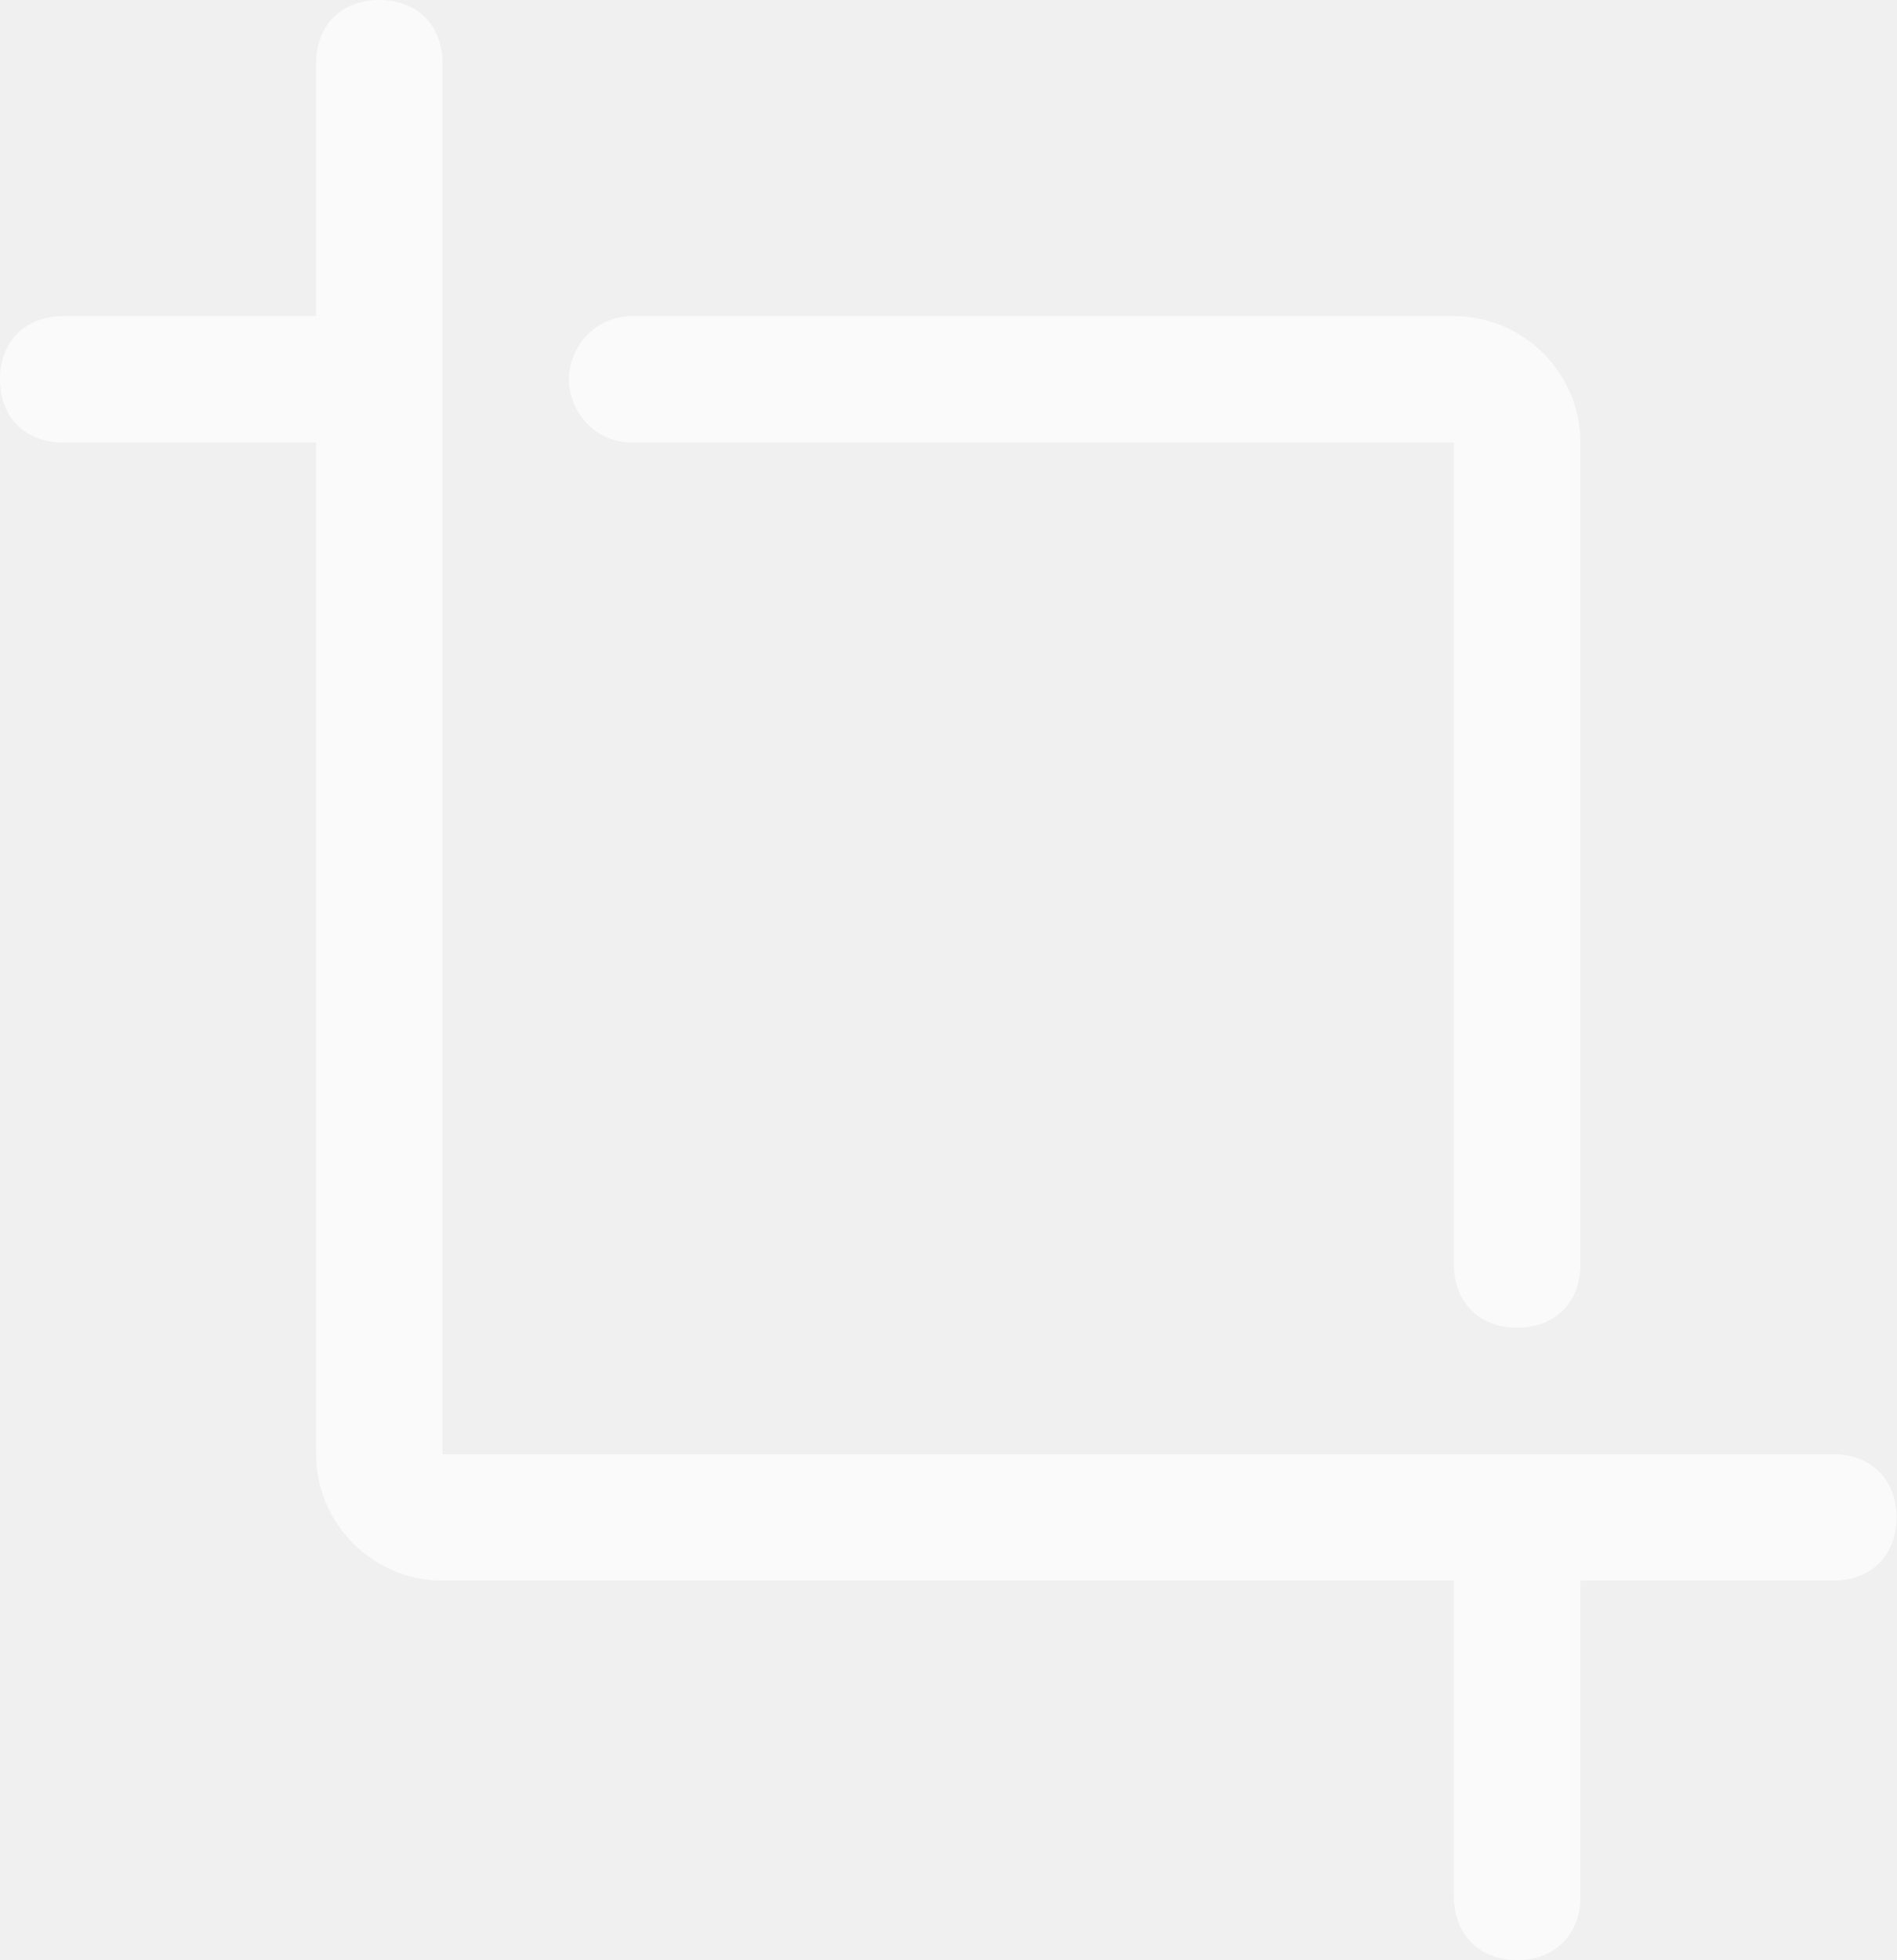
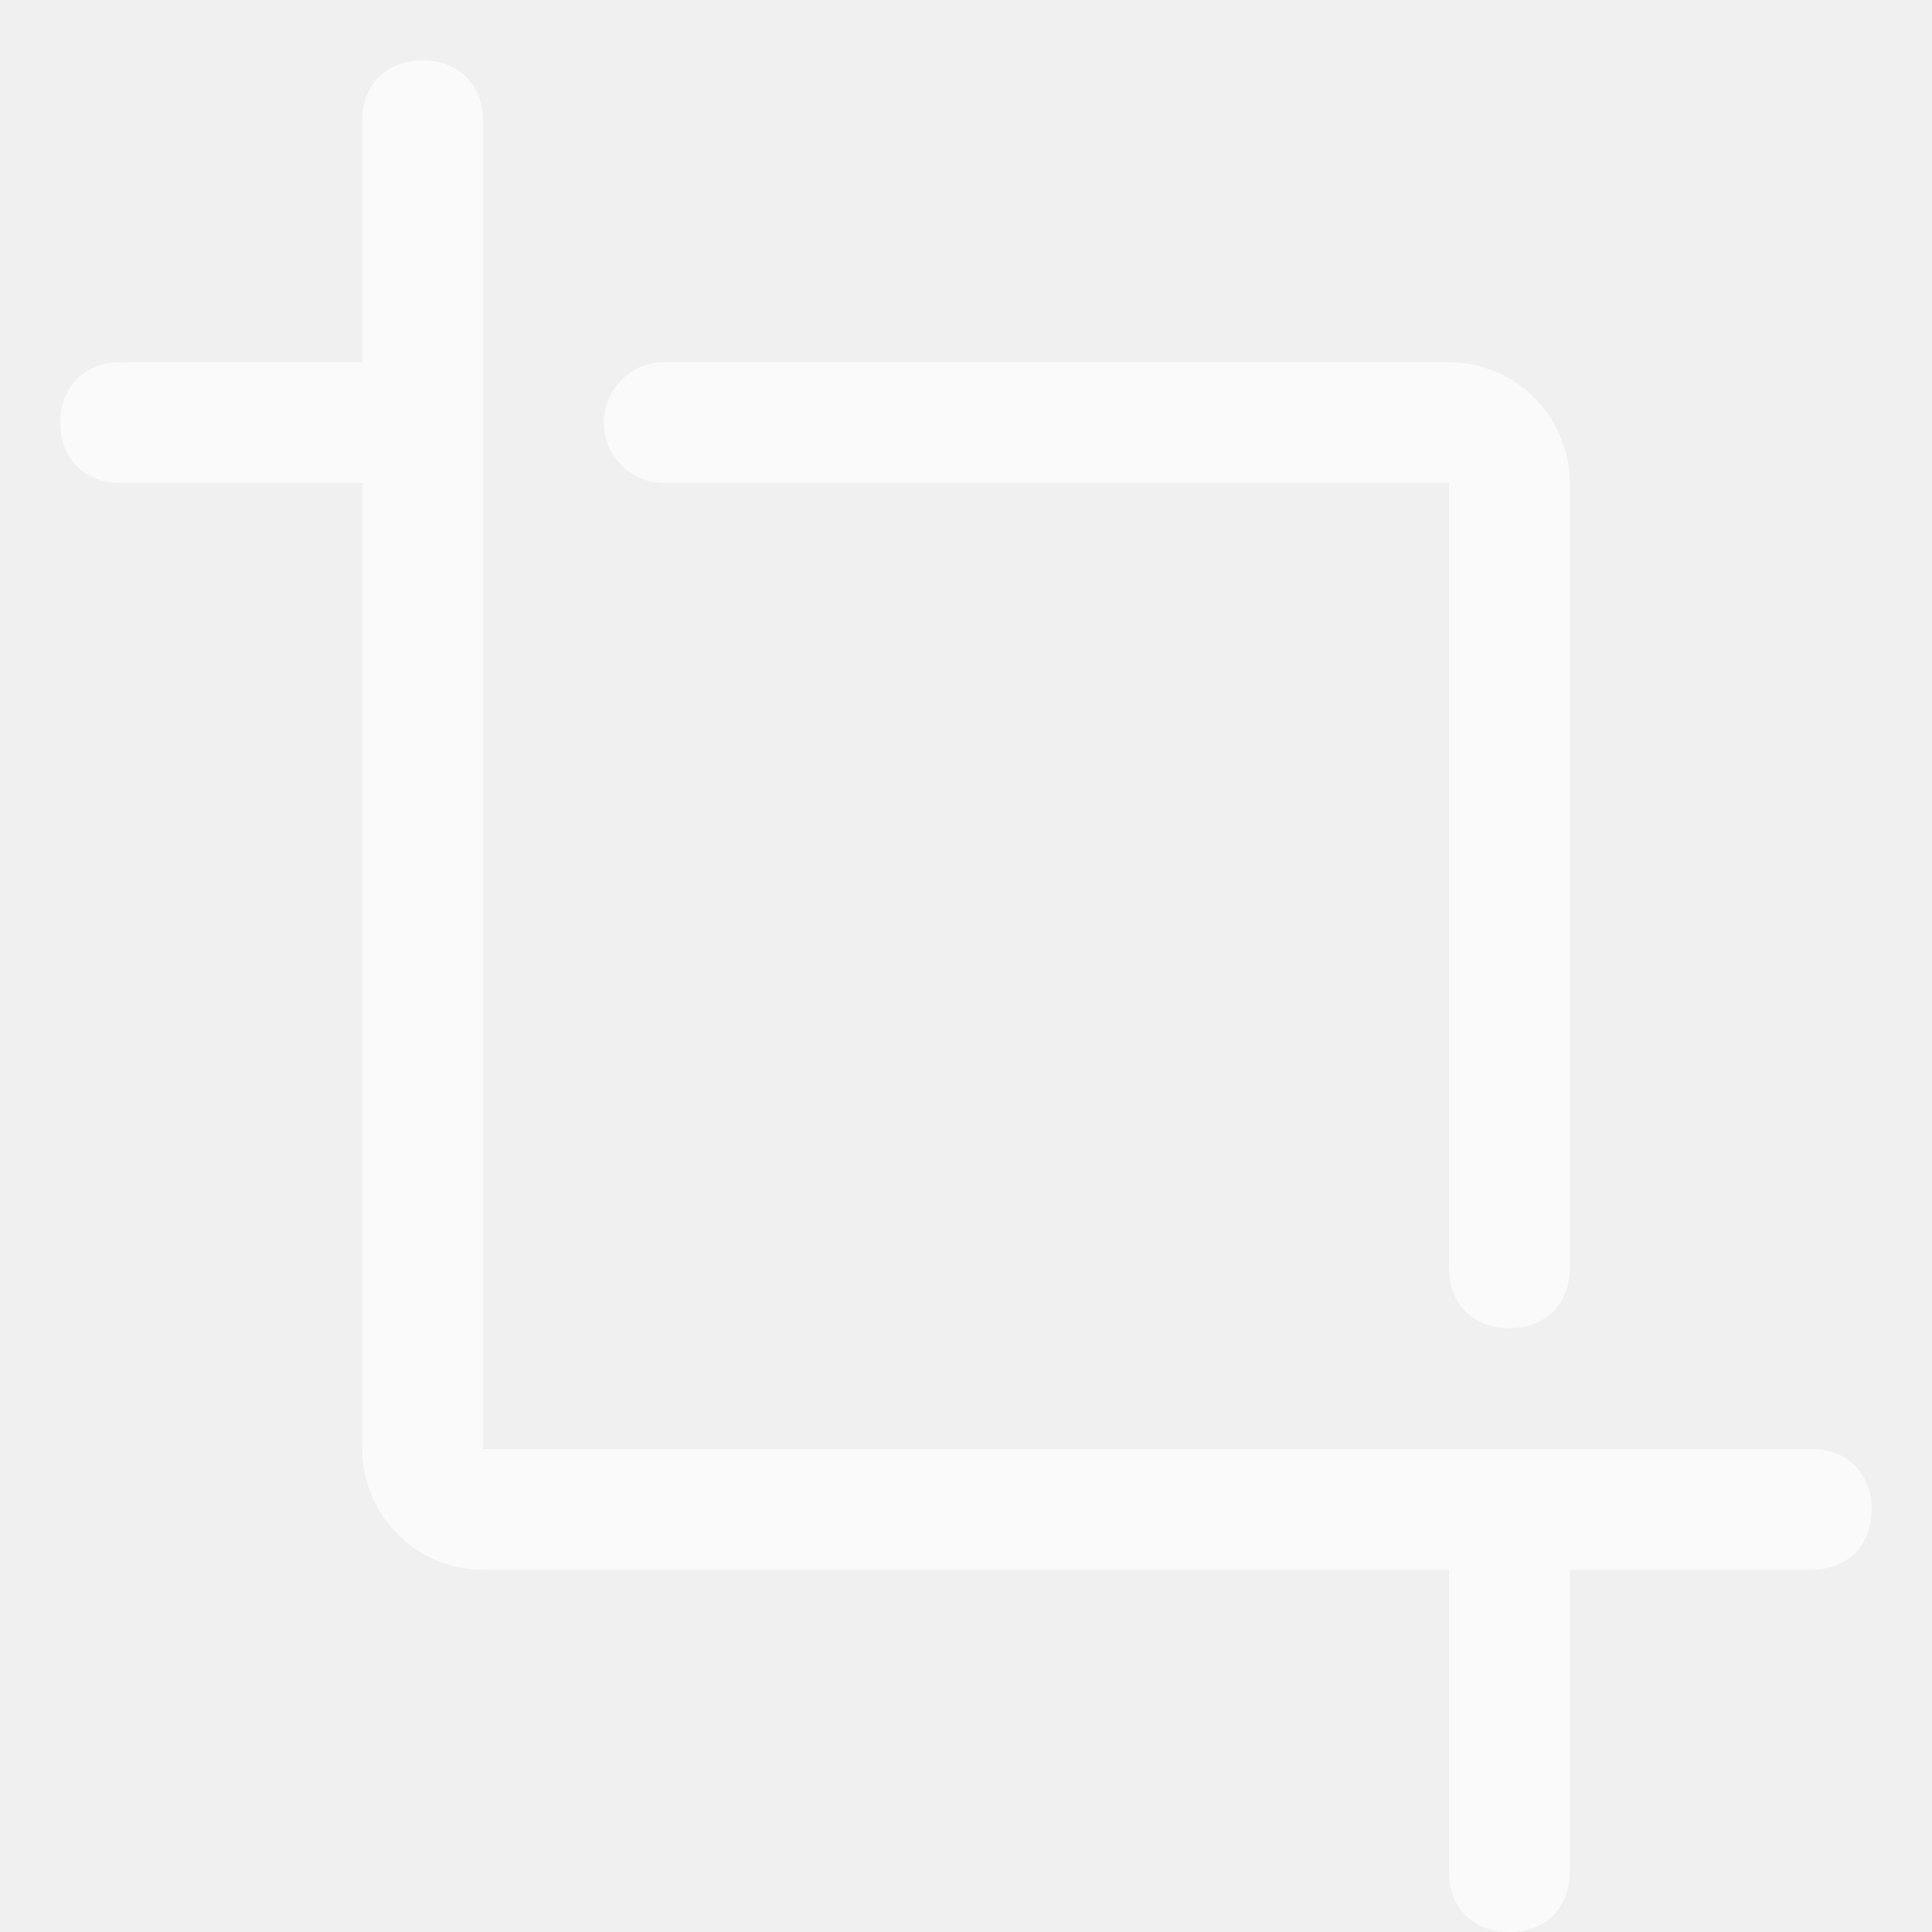
- <svg xmlns="http://www.w3.org/2000/svg" version="1.1" id="图层_1" x="0px" y="0px" viewBox="0 0 30 31" enable-background="new 0 0 30 31" xml:space="preserve">
+ <svg xmlns="http://www.w3.org/2000/svg" version="1.1" id="图层_1" x="0px" y="0px" viewBox="0 0 32 32" enable-background="new 0 0 32 32" xml:space="preserve">
  <g opacity="0.65">
-     <path fill="#FFFFFF" d="M10,7h13v13c0,0.6,0.4,1,1,1s1-0.4,1-1V7c0-1.1-0.9-2-2-2H10C9.4,5,9,5.5,9,6S9.4,7,10,7z" />
-     <path fill="#FFFFFF" d="M29,23H7V1c0-0.6-0.4-1-1-1S5,0.4,5,1v4H1C0.4,5,0,5.4,0,6s0.4,1,1,1h4v16c0,1.1,0.9,2,2,2h16v5   c0,0.6,0.4,1,1,1s1-0.4,1-1v-5h4c0.6,0,1-0.4,1-1S29.6,23,29,23z" />
+     <path fill="#FFFFFF" d="M11,8h13v13c0,0.6,0.4,1,1,1s1-0.4,1-1V8c0-1.1-0.9-2-2-2H11c-0.6,0-1,0.5-1,1S10.4,8,11,8z" />
+     <path fill="#FFFFFF" d="M30,24H8V2c0-0.6-0.4-1-1-1S6,1.4,6,2v4H2C1.4,6,1,6.4,1,7s0.4,1,1,1h4v16c0,1.1,0.9,2,2,2h16v5   c0,0.6,0.4,1,1,1s1-0.4,1-1v-5h4c0.6,0,1-0.4,1-1S30.6,24,30,24z" />
  </g>
</svg>
